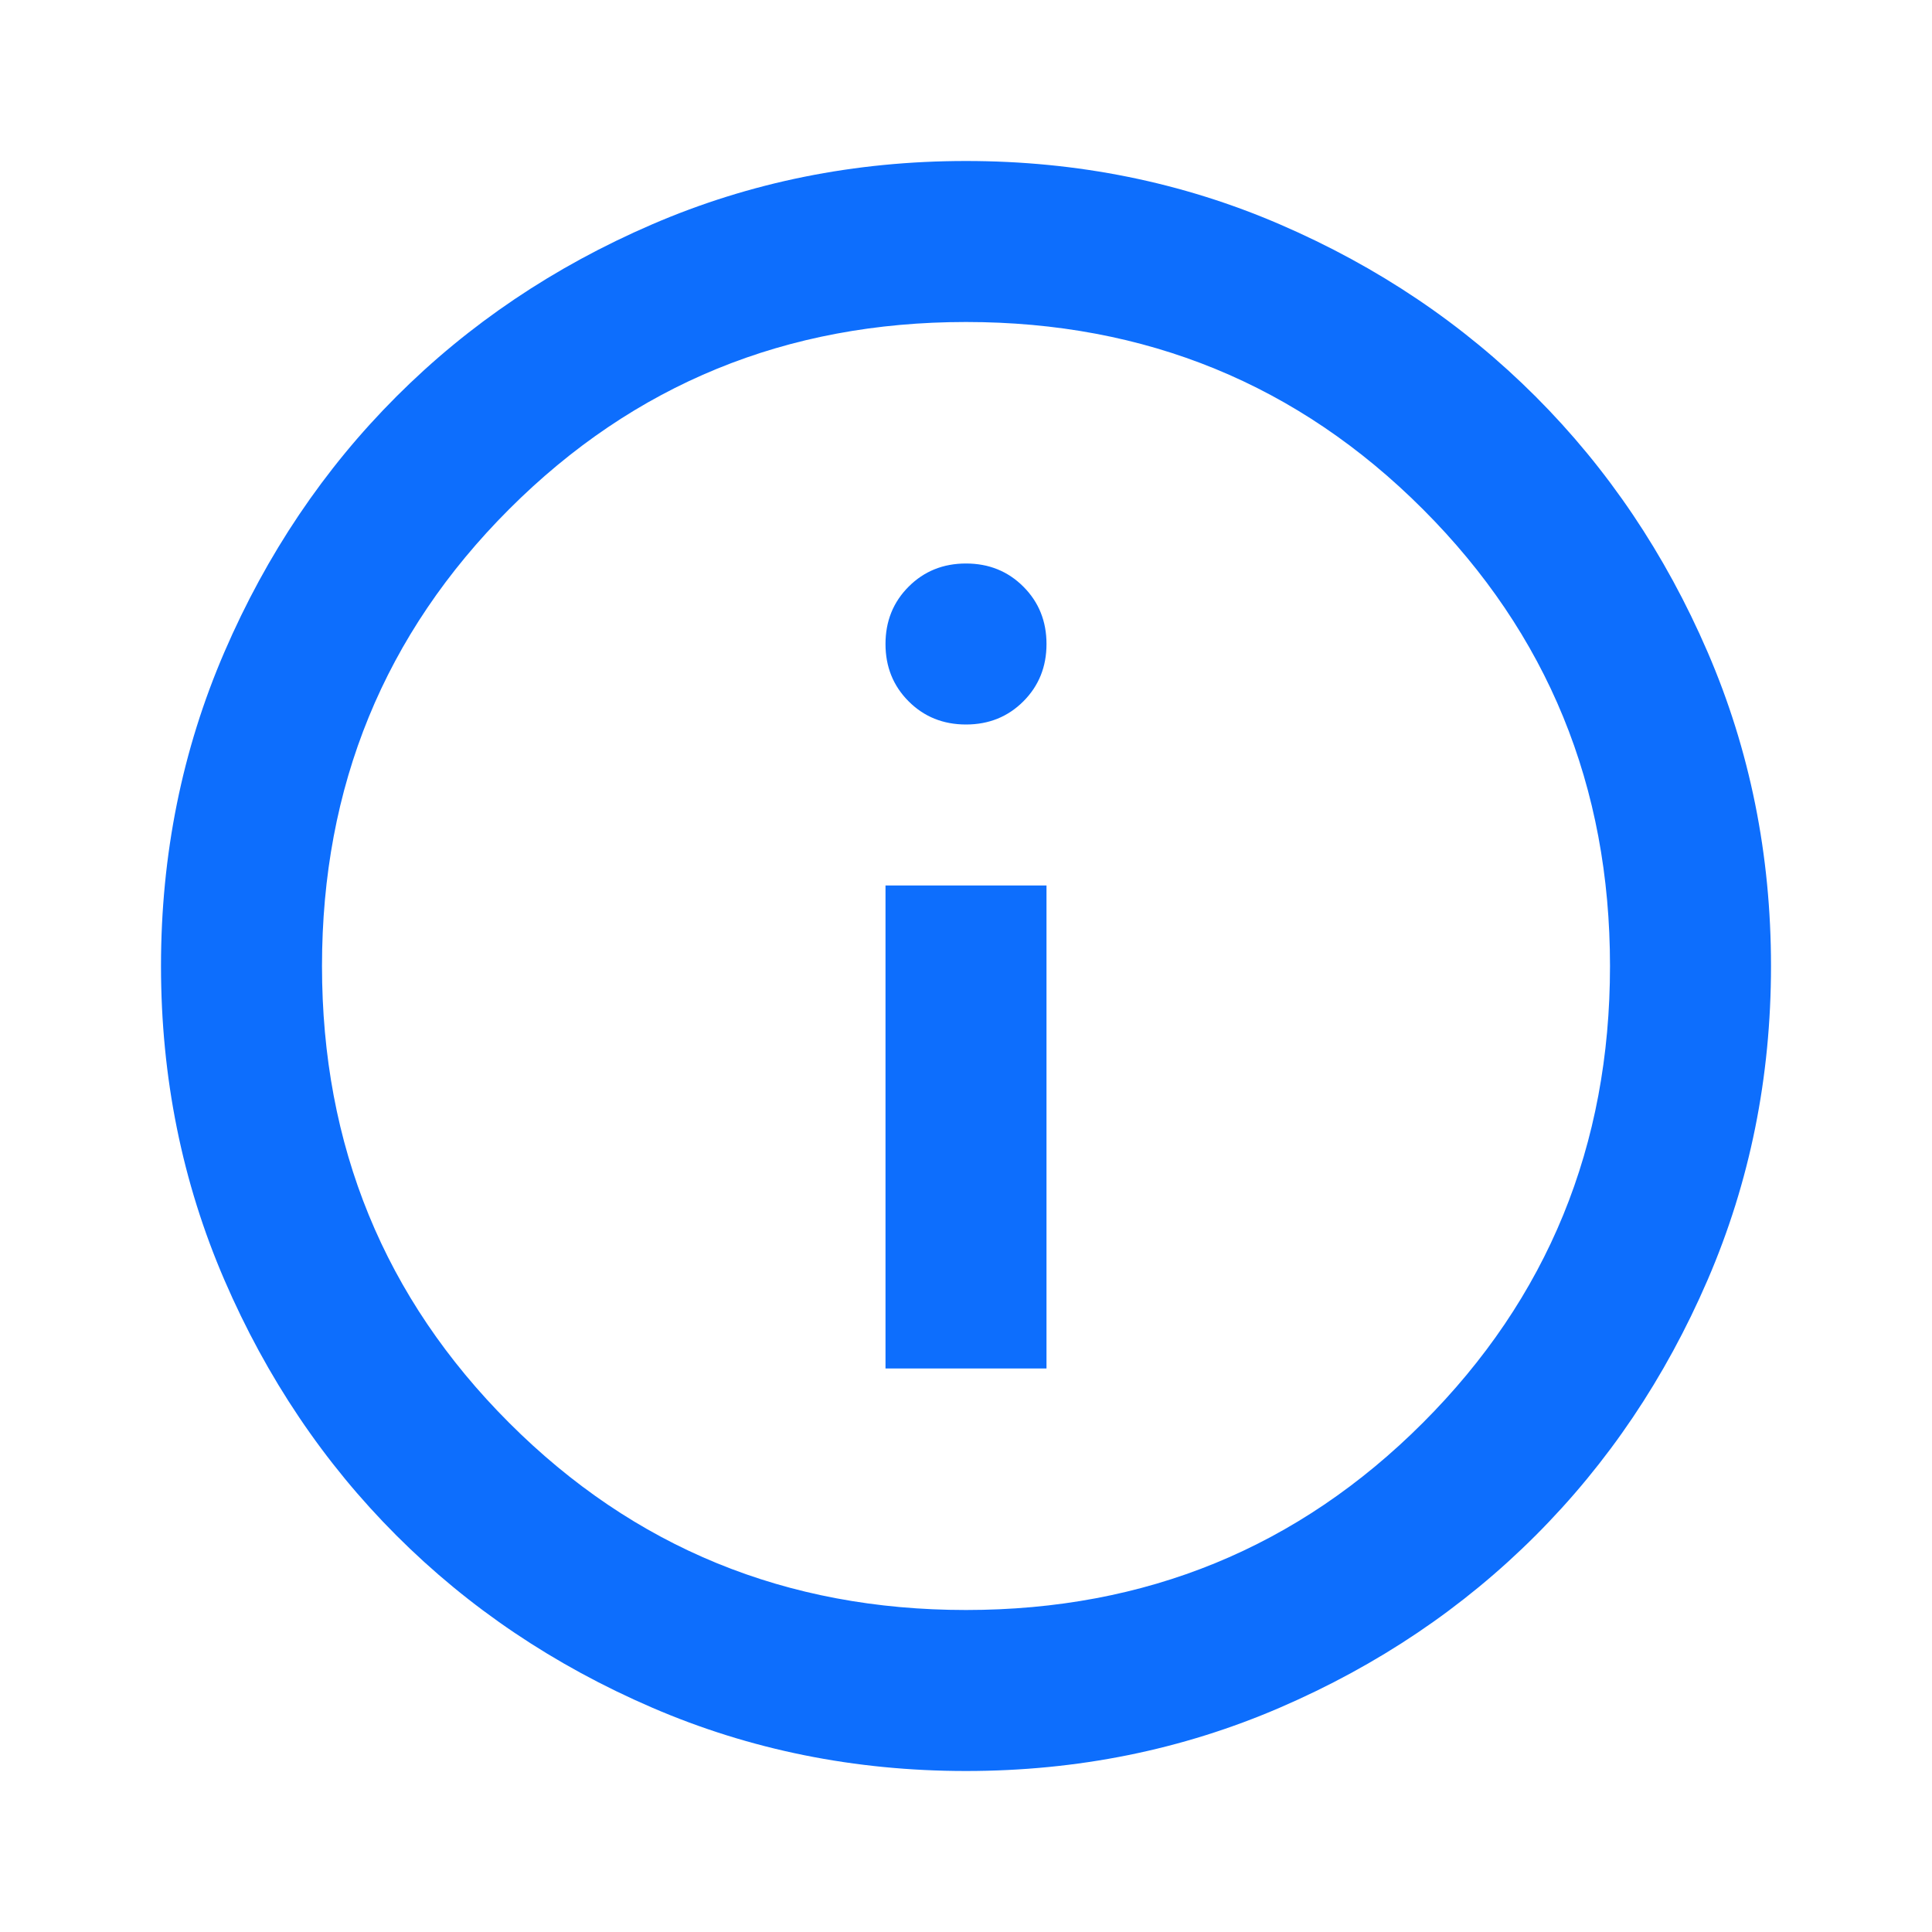
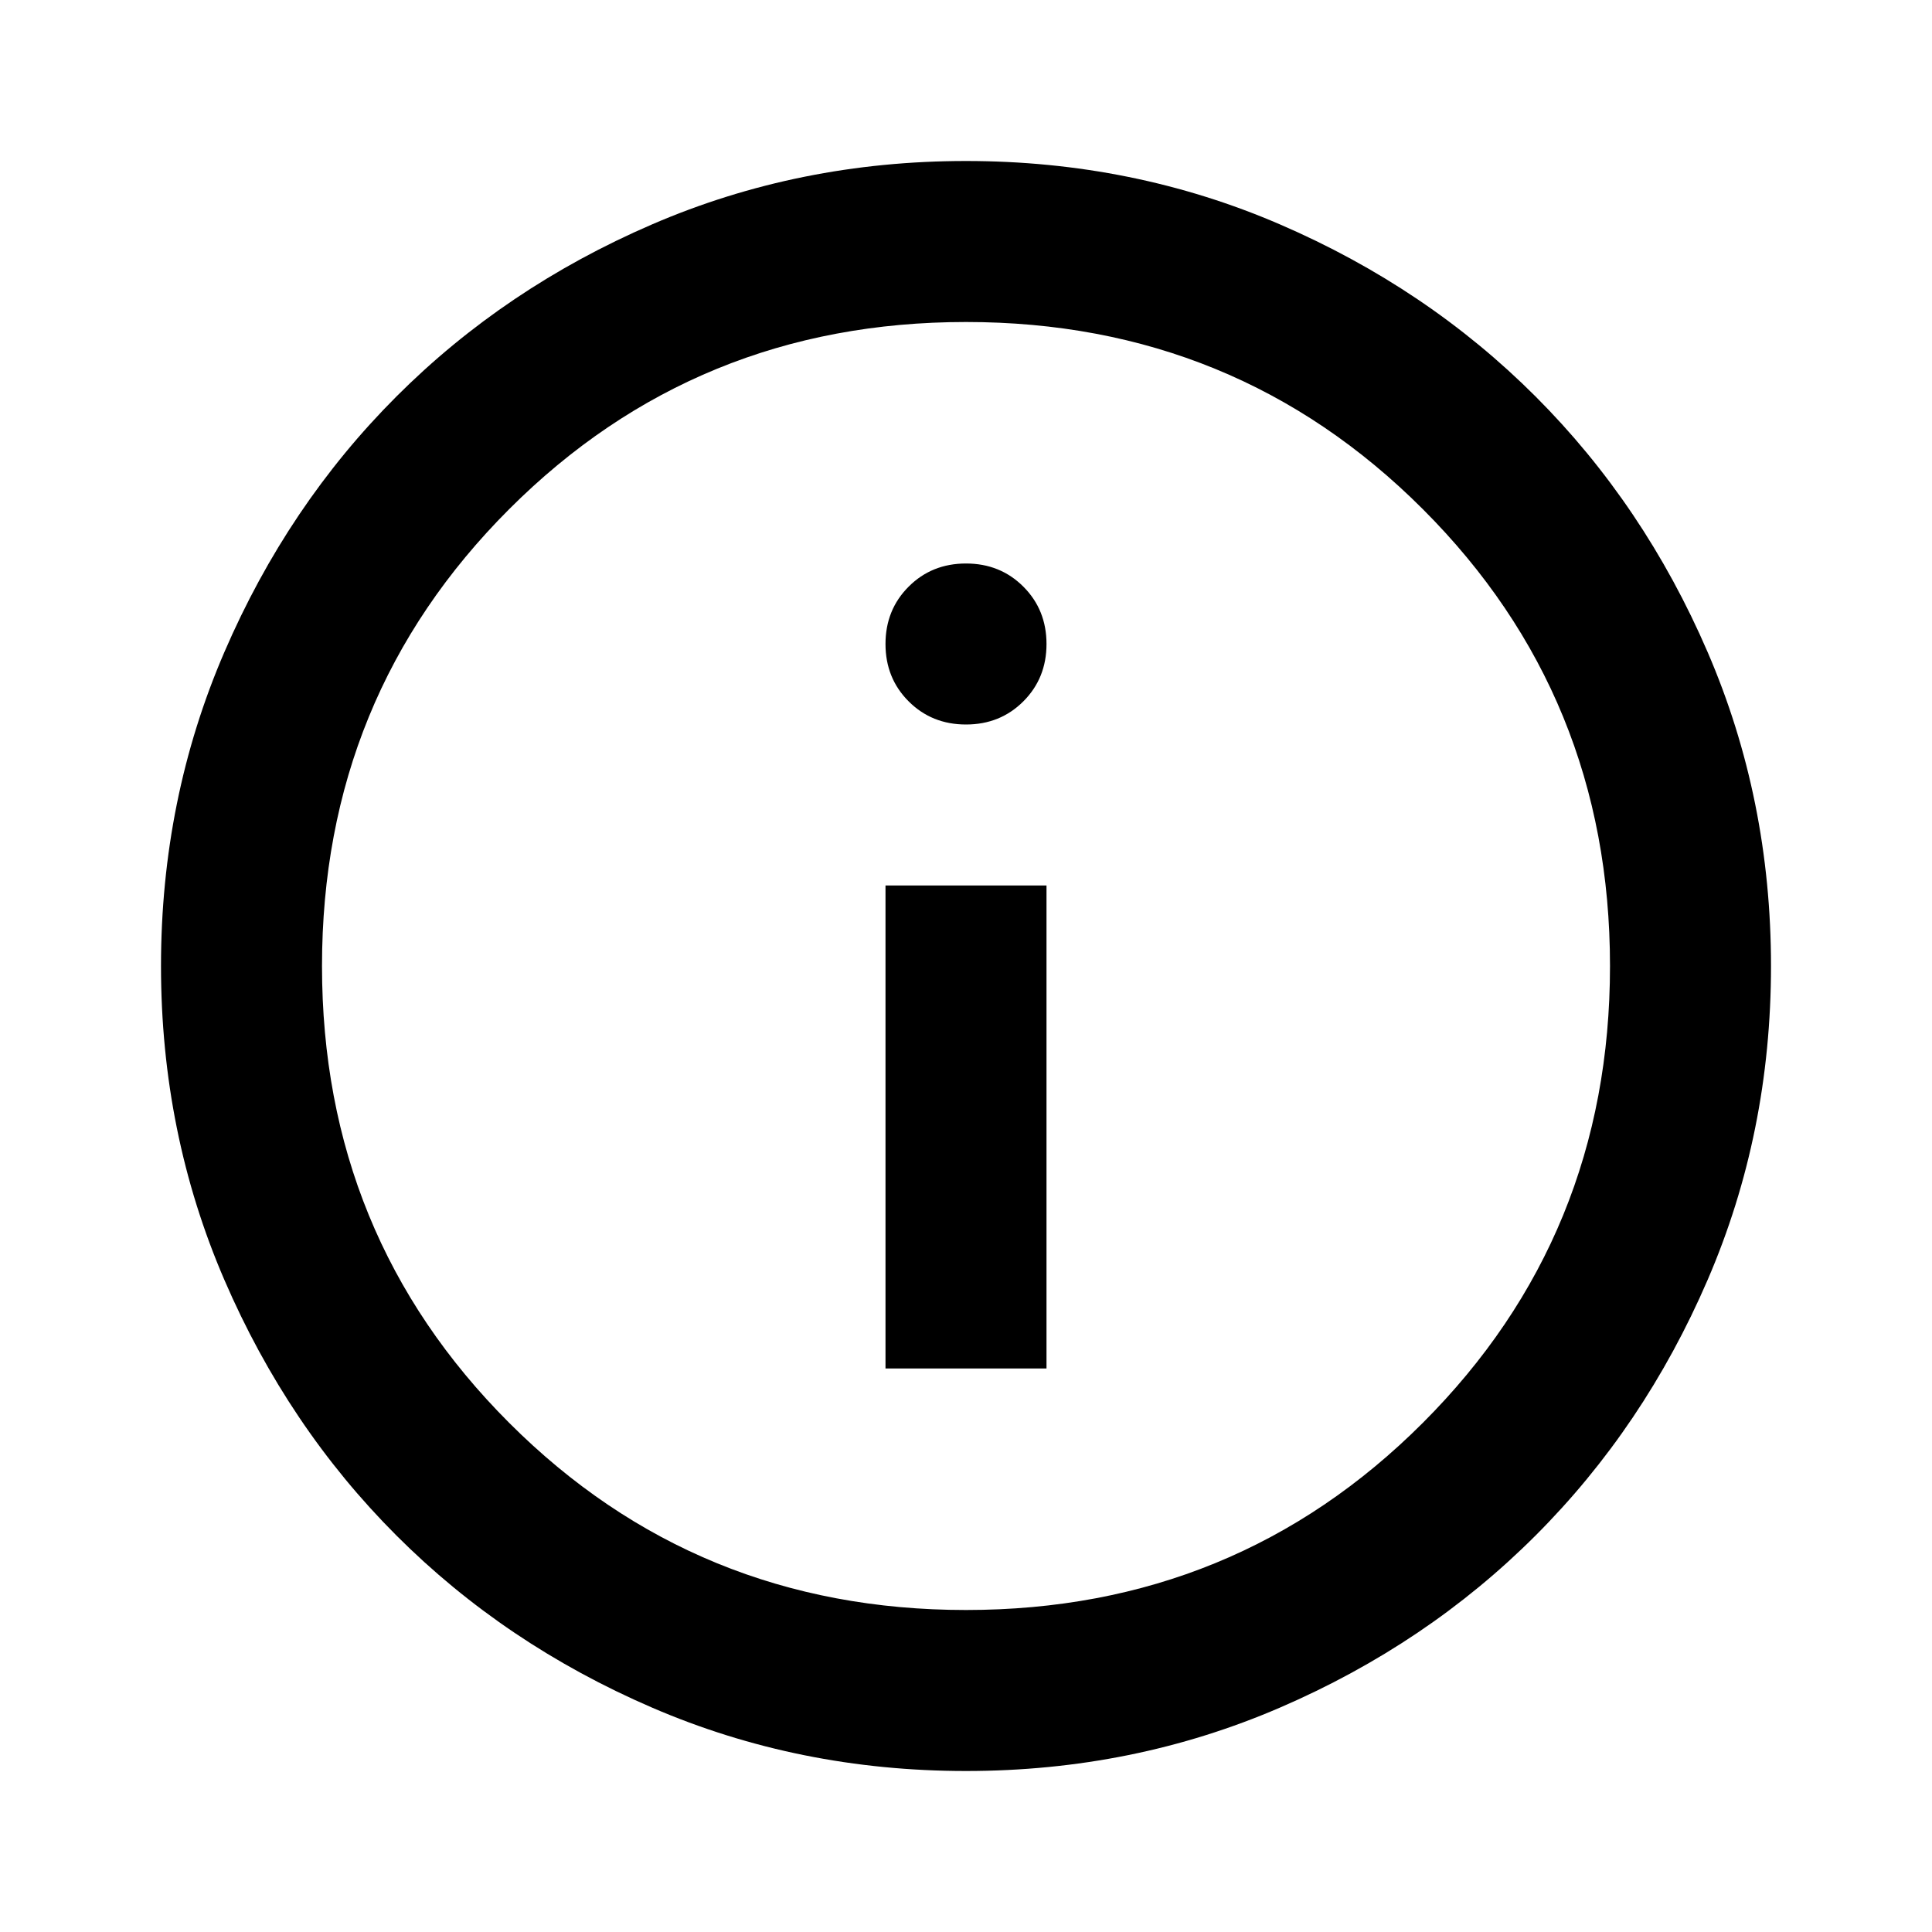
- <svg xmlns="http://www.w3.org/2000/svg" height="24px" viewBox="0 -960 960 960" width="24px" fill="#0d6efd">
+ <svg xmlns="http://www.w3.org/2000/svg" height="100%" viewBox="0 -960 960 960" width="100%" fill="currentColor">
  <path d="M440-280h80v-240h-80v240Zm40-320q17 0 28.5-11.5T520-640q0-17-11.5-28.5T480-680q-17 0-28.5 11.5T440-640q0 17 11.5 28.5T480-600Zm0 520q-83 0-156-31.5T197-197q-54-54-85.5-127T80-480q0-83 31.5-156T197-763q54-54 127-85.5T480-880q83 0 156 31.5T763-763q54 54 85.5 127T880-480q0 83-31.5 156T763-197q-54 54-127 85.5T480-80Zm0-80q134 0 227-93t93-227q0-134-93-227t-227-93q-134 0-227 93t-93 227q0 134 93 227t227 93Zm0-320Z" />
</svg>
